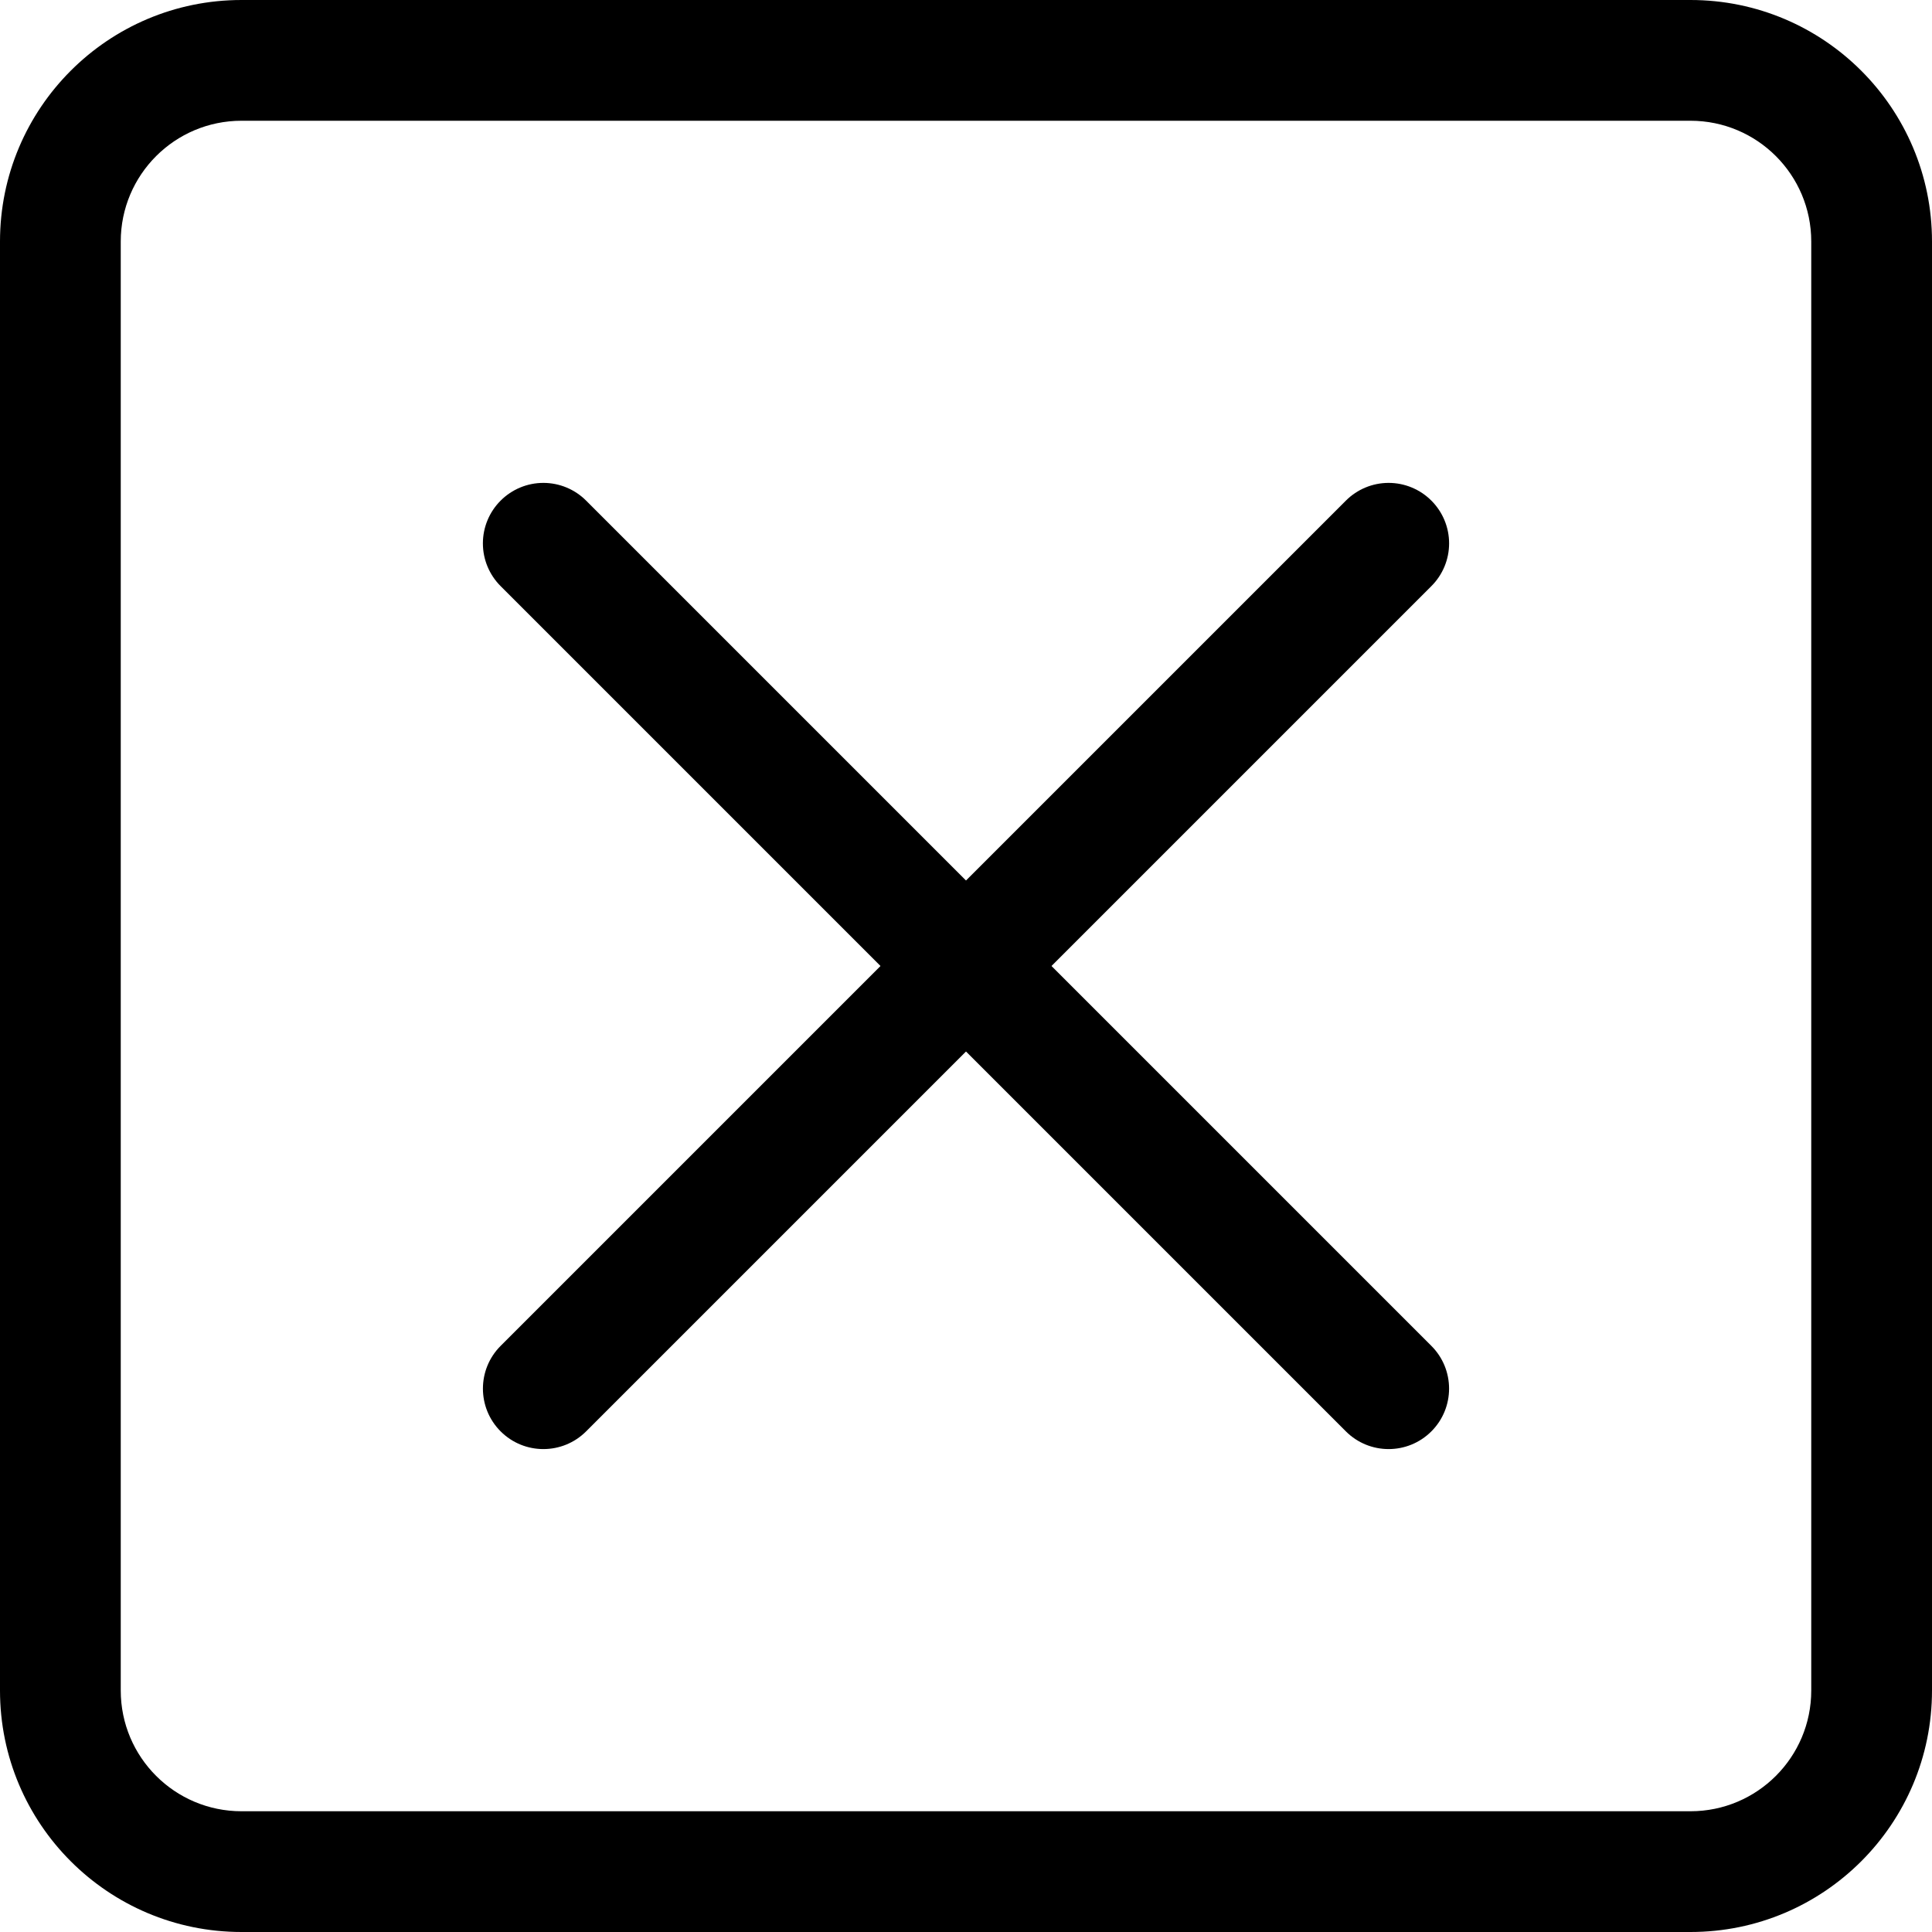
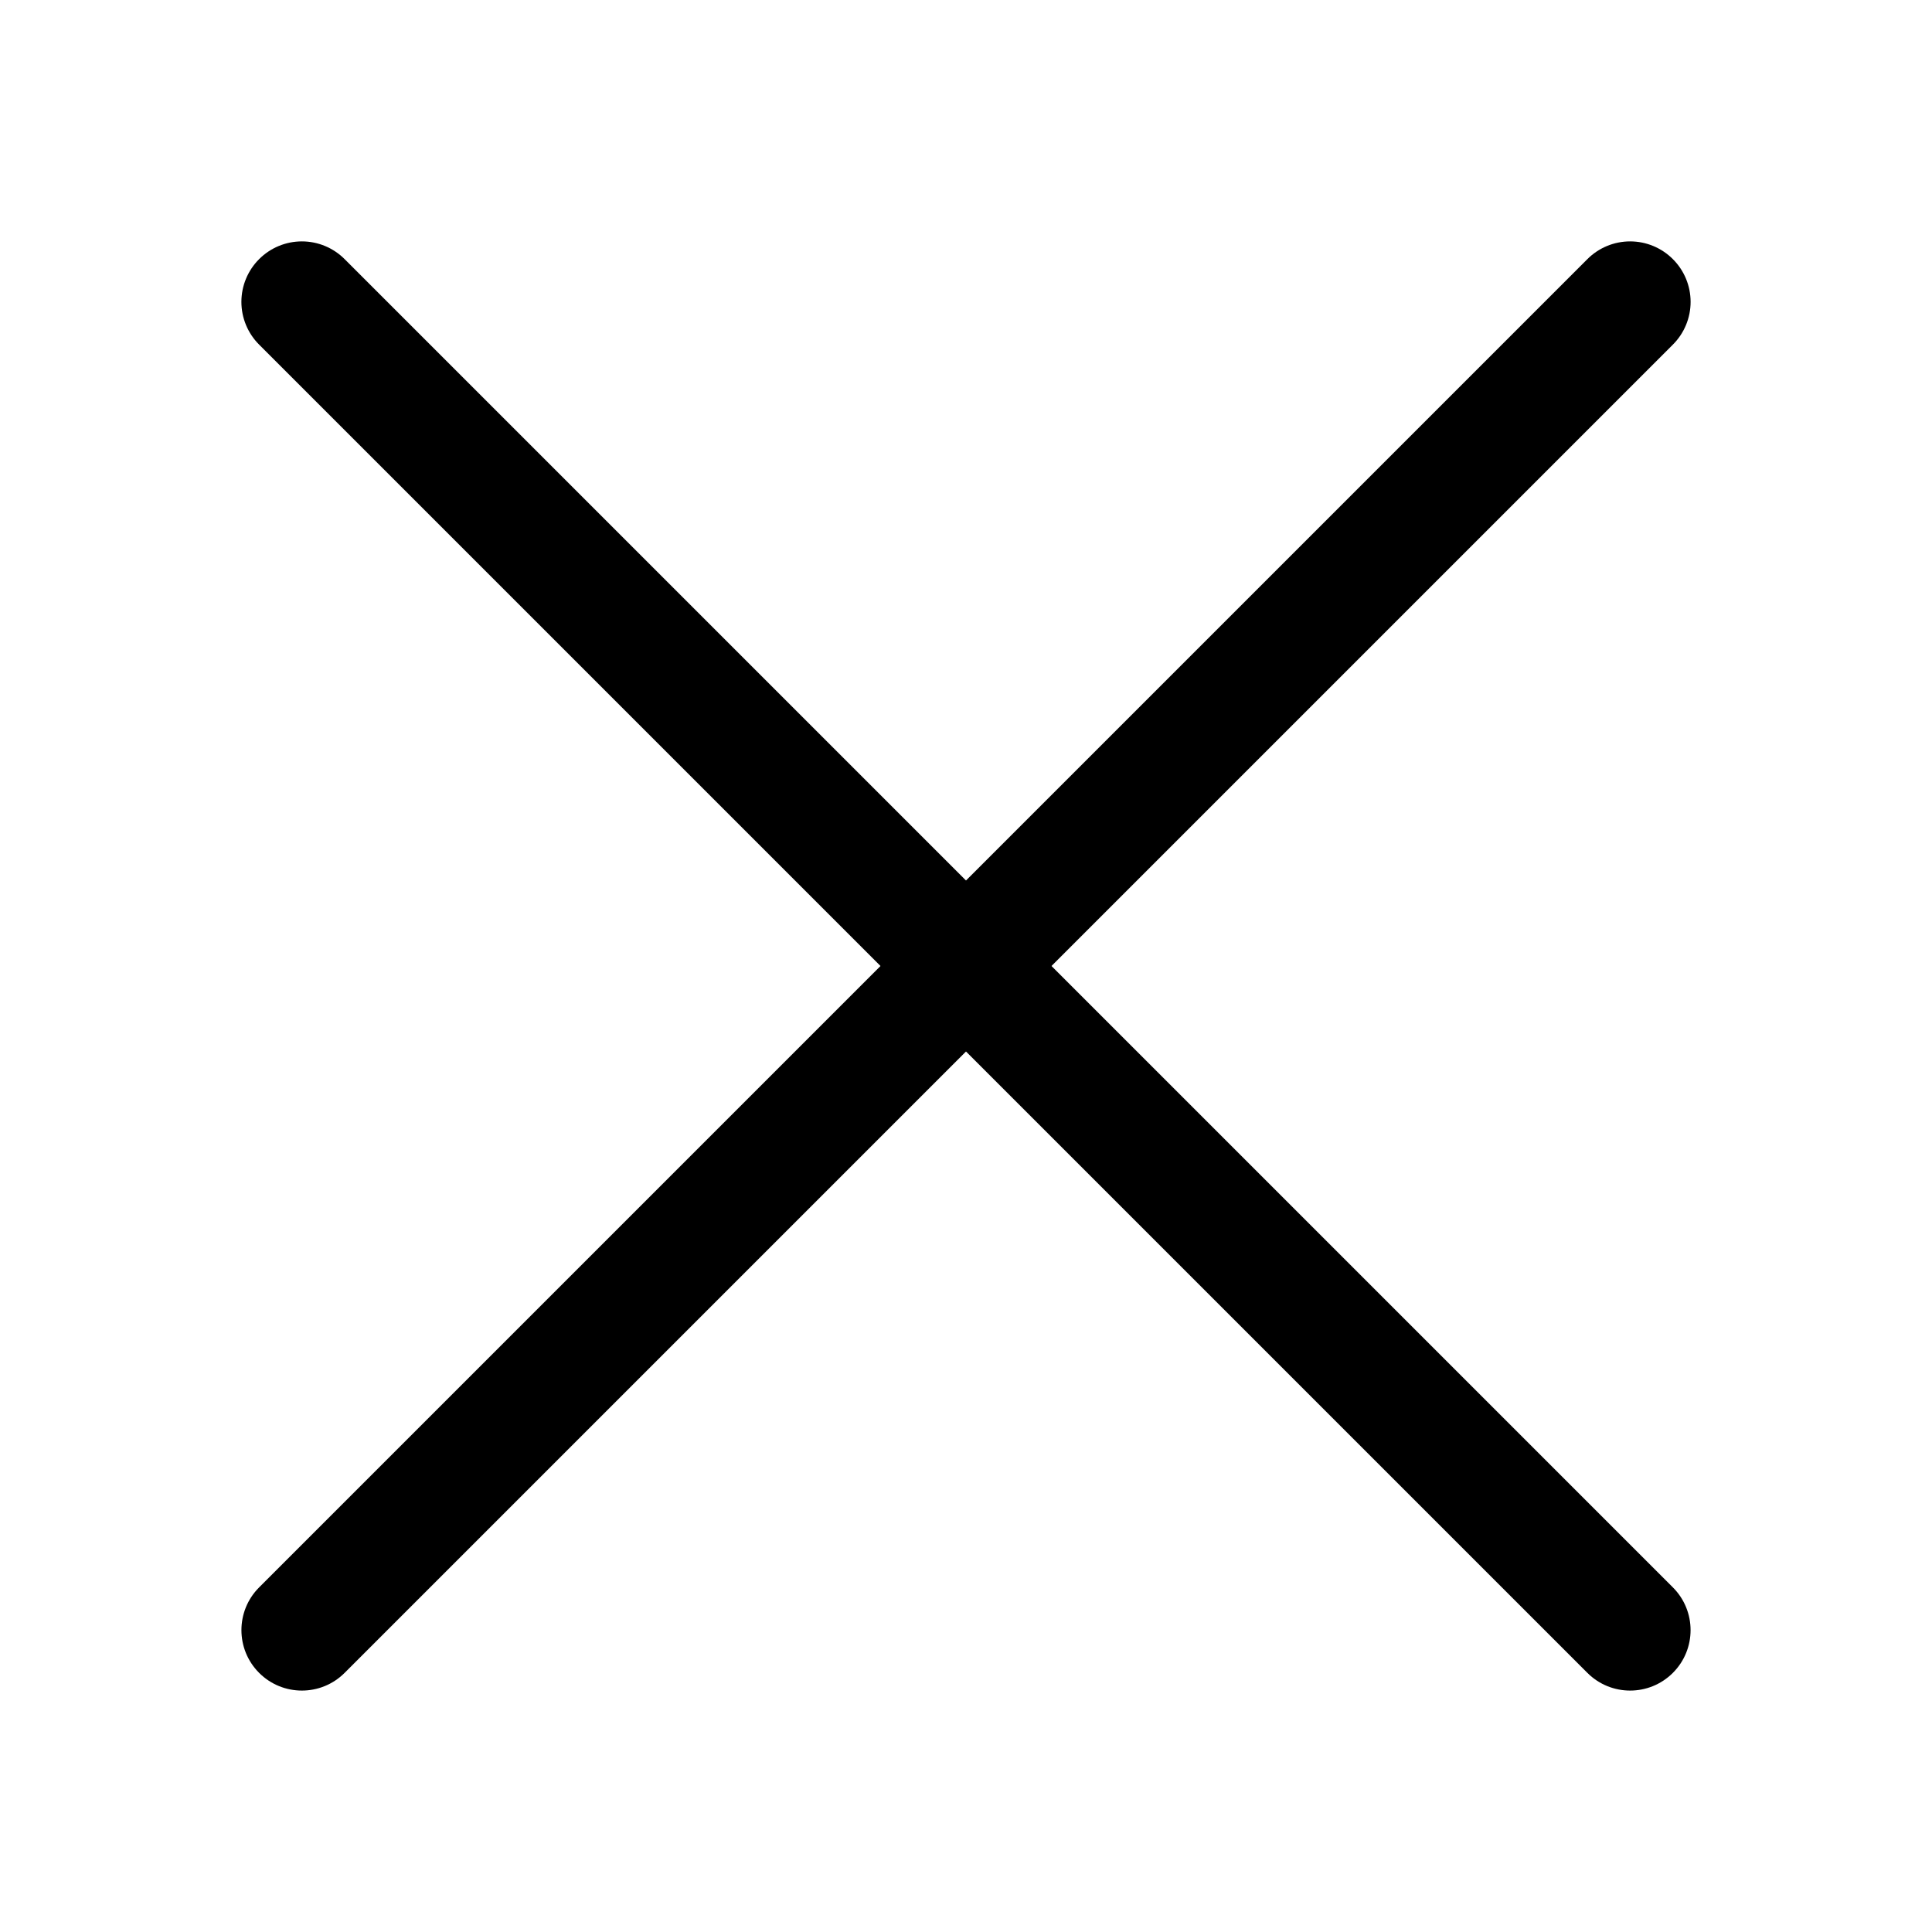
- <svg xmlns="http://www.w3.org/2000/svg" width="1em" height="1em" viewBox="0 0 16 16" class="bi bi-x-square" fill="currentColor">
-   <path fill-rule="evenodd" d="M14 1H2a1 1 0 0 0-1 1v12a1 1 0 0 0 1 1h12a1 1 0 0 0 1-1V2a1 1 0 0 0-1-1zM2 0a2 2 0 0 0-2 2v12a2 2 0 0 0 2 2h12a2 2 0 0 0 2-2V2a2 2 0 0 0-2-2H2z" />
-   <path fill-rule="evenodd" d="M11.854 4.146a.5.5 0 0 1 0 .708l-7 7a.5.5 0 0 1-.708-.708l7-7a.5.5 0 0 1 .708 0z" />
-   <path fill-rule="evenodd" d="M4.146 4.146a.5.5 0 0 0 0 .708l7 7a.5.5 0 0 0 .708-.708l-7-7a.5.5 0 0 0-.708 0z" />
+ <svg xmlns="http://www.w3.org/2000/svg" width="16" height="16" fill="currentColor" class="bi bi-x-lg" viewBox="0 0 16 16">
+   <path fill-rule="evenodd" d="M13.854 2.146a.5.5 0 0 1 0 .708l-11 11a.5.5 0 0 1-.708-.708l11-11a.5.5 0 0 1 .708 0Z" />
+   <path fill-rule="evenodd" d="M2.146 2.146a.5.5 0 0 0 0 .708l11 11a.5.5 0 0 0 .708-.708l-11-11a.5.5 0 0 0-.708 0Z" />
</svg>
